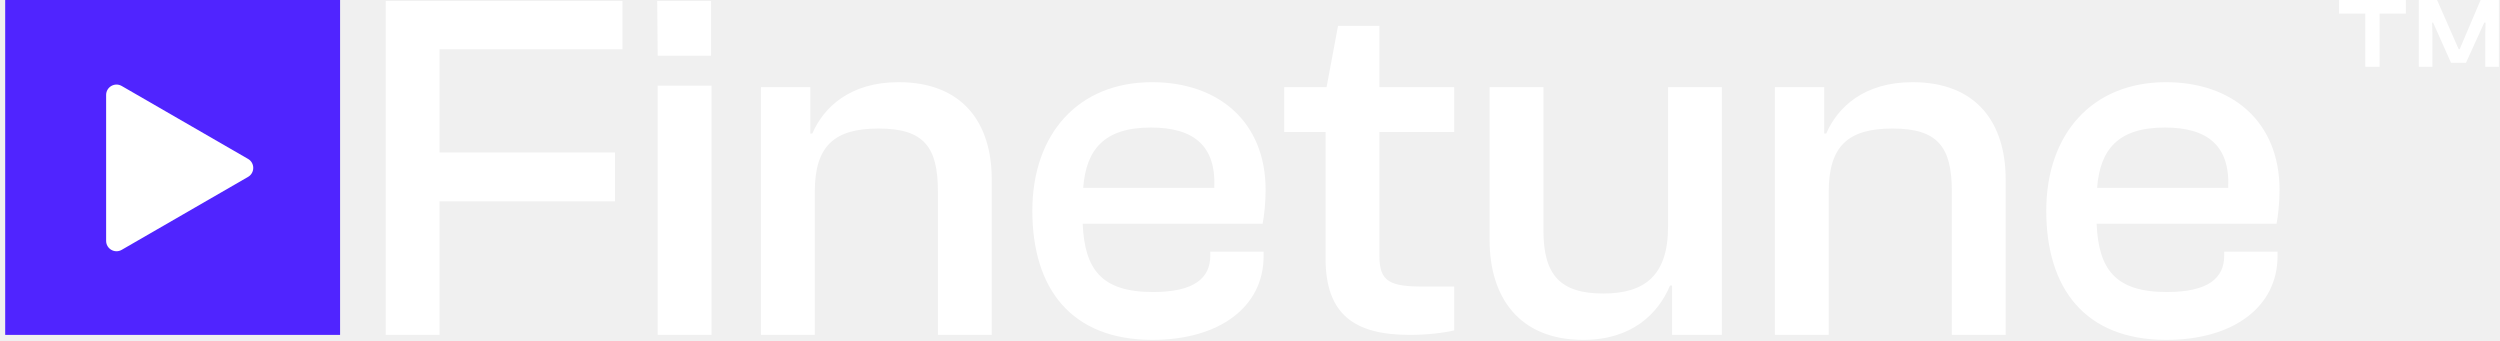
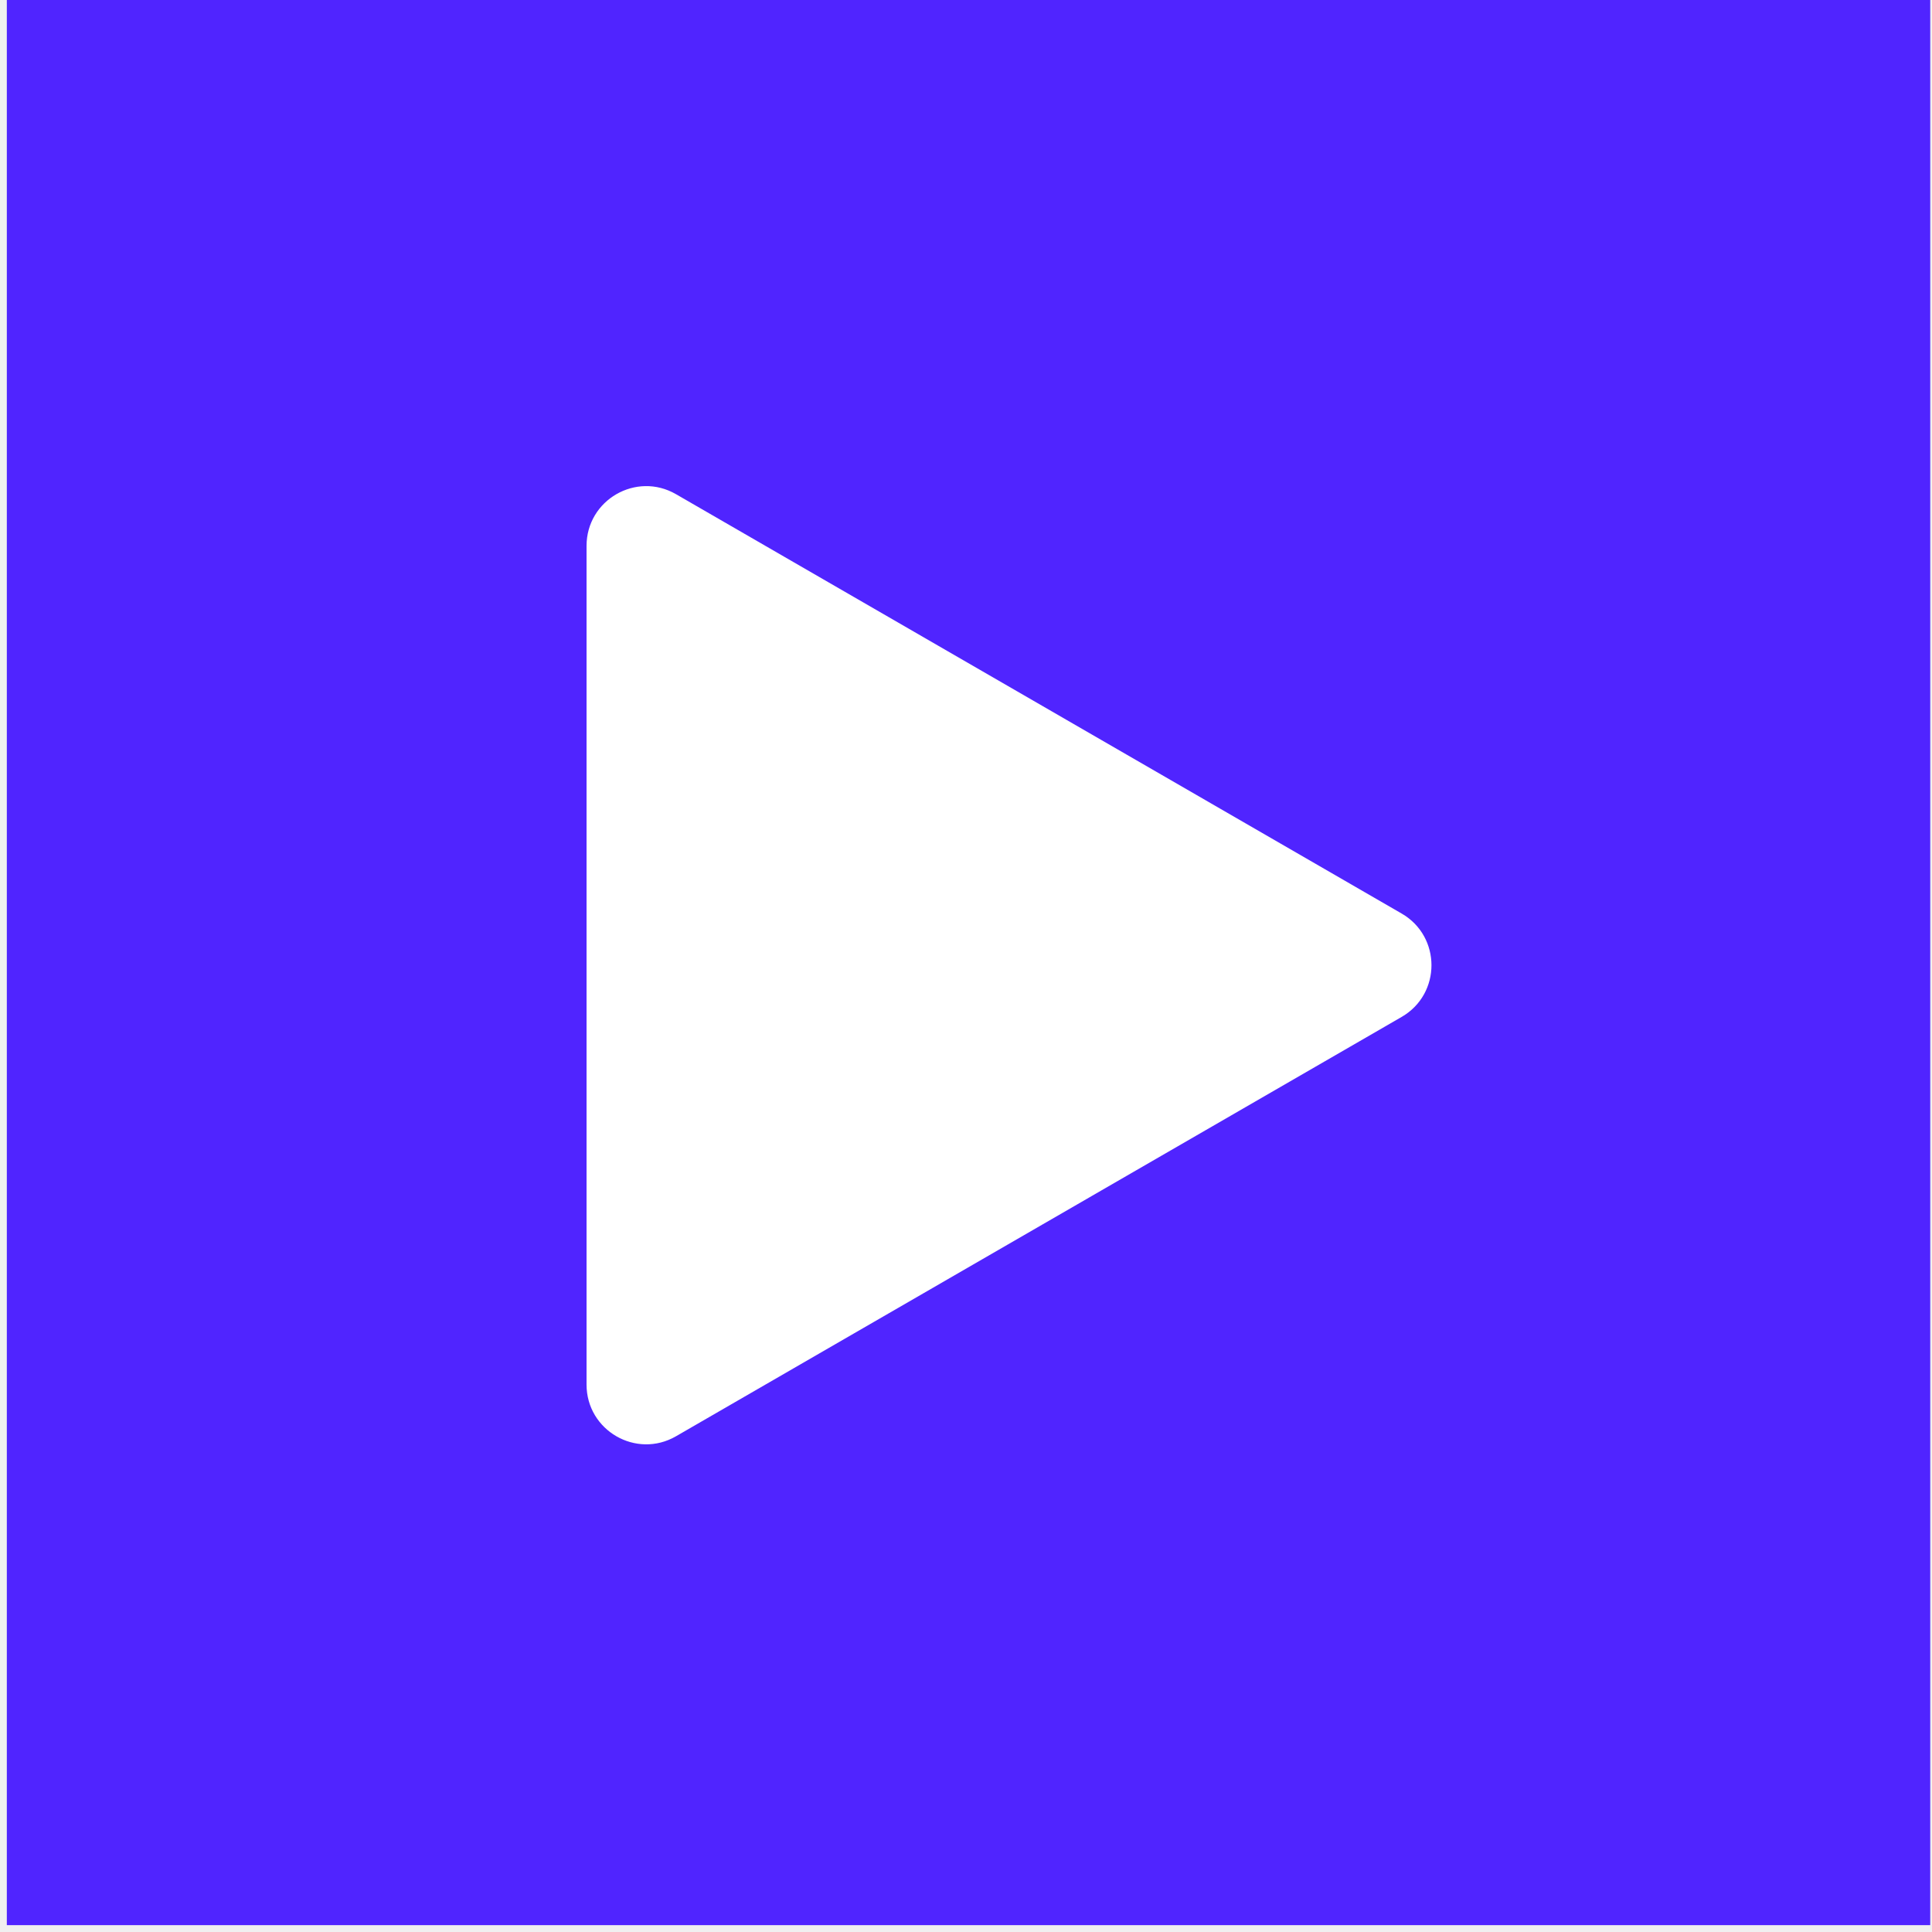
- <svg xmlns="http://www.w3.org/2000/svg" width="963" height="131" viewBox="0 0 963 131" fill="none">
-   <path d="M169.31 129V77.544H236.894V58.728H169.31V18.984H239.774V0.36H148.574V129H169.31Z" fill="white" />
-   <path d="M273.89 21.48V0.36H253.154L253.346 21.48H273.89ZM274.082 129V33H253.346V129H274.082Z" fill="white" />
-   <path d="M313.859 129V73.896C313.859 56.04 321.539 49.512 338.435 49.512C355.907 49.512 361.283 56.616 361.283 73.704V129H382.019V69.096C382.019 47.4 370.883 31.656 346.115 31.656C327.491 31.656 317.315 41.256 312.899 51.432H312.131V33.576H293.123V129H313.859Z" fill="white" />
-   <path d="M443.93 130.92C469.658 130.92 486.746 118.248 486.746 98.664V96.936H466.202V98.472C466.202 107.112 460.058 112.488 444.122 112.488C424.154 112.488 417.818 103.656 417.05 86.184H486.362C486.938 83.304 487.514 78.12 487.514 73.128C487.514 47.016 469.466 31.656 443.738 31.656C415.322 31.656 397.658 51.624 397.658 81.192C397.658 110.952 412.442 130.92 443.93 130.92ZM443.354 49.128C459.674 49.128 468.506 56.04 467.738 72.36H417.242C418.394 57.576 425.306 49.128 443.354 49.128Z" fill="white" />
-   <path d="M543.059 129C549.587 129 556.115 128.232 560.147 127.272V110.376H548.435C535.571 110.376 531.347 108.648 531.347 98.664V50.856H560.147V33.576H531.347V9.96H515.411L510.995 33.576H494.675V50.856H510.611V99.624C510.611 121.128 521.747 129 543.059 129Z" fill="white" />
-   <path d="M609.893 130.92C628.517 130.92 638.693 120.936 643.301 109.992H644.069V129H663.269V33.576H642.533V87.336C642.533 106.152 633.509 113.064 617.573 113.064C601.061 113.064 594.533 105.96 594.533 88.872V33.576H573.797V92.52C573.797 114.216 584.933 130.92 609.893 130.92Z" fill="white" />
-   <path d="M704.422 129V73.896C704.422 56.04 712.102 49.512 728.998 49.512C746.47 49.512 751.846 56.616 751.846 73.704V129H772.582V69.096C772.582 47.4 761.446 31.656 736.678 31.656C718.054 31.656 707.878 41.256 703.462 51.432H702.694V33.576H683.686V129H704.422Z" fill="white" />
-   <path d="M834.493 130.92C860.221 130.92 877.309 118.248 877.309 98.664V96.936H856.765V98.472C856.765 107.112 850.621 112.488 834.685 112.488C814.717 112.488 808.381 103.656 807.613 86.184H876.925C877.501 83.304 878.077 78.12 878.077 73.128C878.077 47.016 860.029 31.656 834.301 31.656C805.885 31.656 788.221 51.624 788.221 81.192C788.221 110.952 803.005 130.92 834.493 130.92ZM833.917 49.128C850.237 49.128 859.069 56.04 858.301 72.36H807.805C808.957 57.576 815.869 49.128 833.917 49.128Z" fill="white" />
-   <path d="M2 0H131V129H2V0Z" fill="#5024FF" />
-   <path d="M95.549 61.214C98.216 62.753 98.216 66.602 95.549 68.142L46.881 96.24C44.215 97.78 40.881 95.855 40.881 92.776L40.881 36.579C40.881 33.5 44.215 31.575 46.881 33.115L95.549 61.214Z" fill="white" />
-   <path d="M936.968 25.728V12.928L936.84 8.704H937.224L944.136 24.192H949.896L956.936 8.704H957.448L957.32 13.056V25.728H962.568V0H955.528L947.464 18.944H947.08L938.76 0H931.72V25.728H936.968ZM916.616 25.728V5.248H926.728V0H901V5.248H911.112V25.728H916.616Z" fill="white" />
+ <svg xmlns="http://www.w3.org/2000/svg" width="84" height="84" viewBox="0 0 84 84" fill="none">
+   <path d="M0.297 0H83.923V83.702H0.297V0Z" fill="#5024FF" />
+   <path d="M60.941 39.719C62.67 40.718 62.67 43.215 60.941 44.214L29.392 62.446C27.663 63.445 25.502 62.196 25.502 60.198L25.502 23.735C25.502 21.737 27.663 20.488 29.392 21.487L60.941 39.719Z" fill="white" />
</svg>
